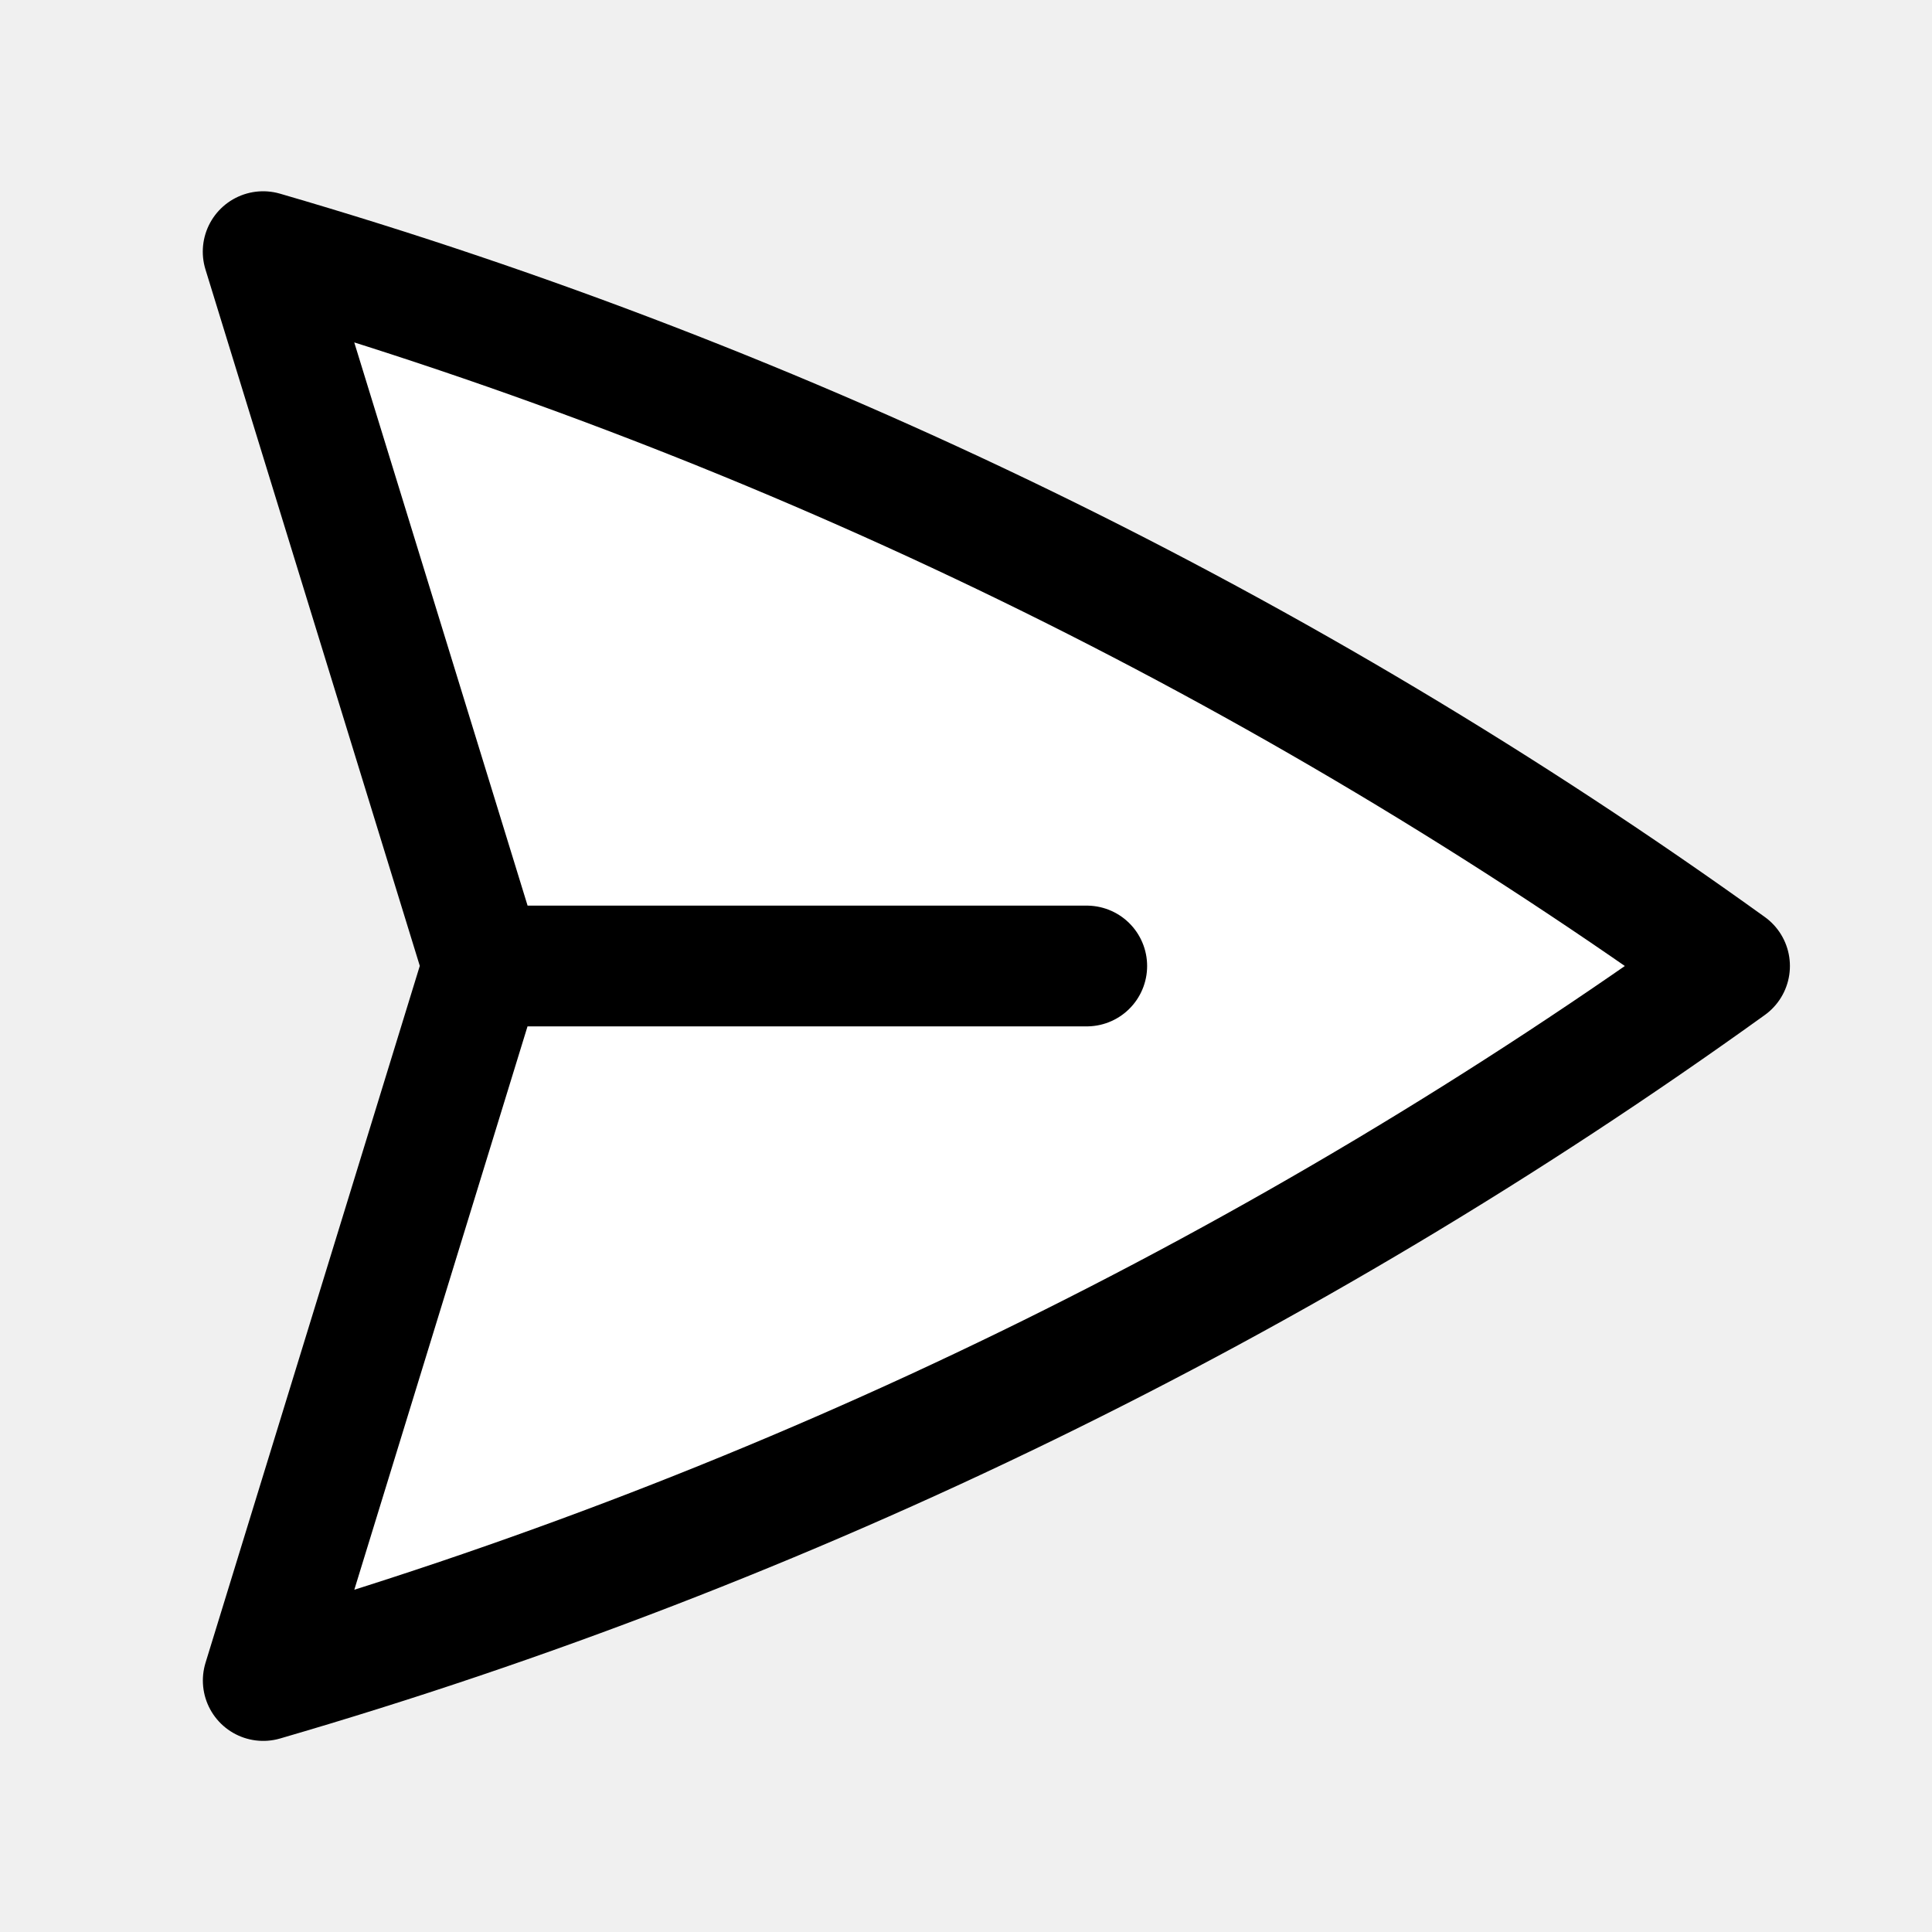
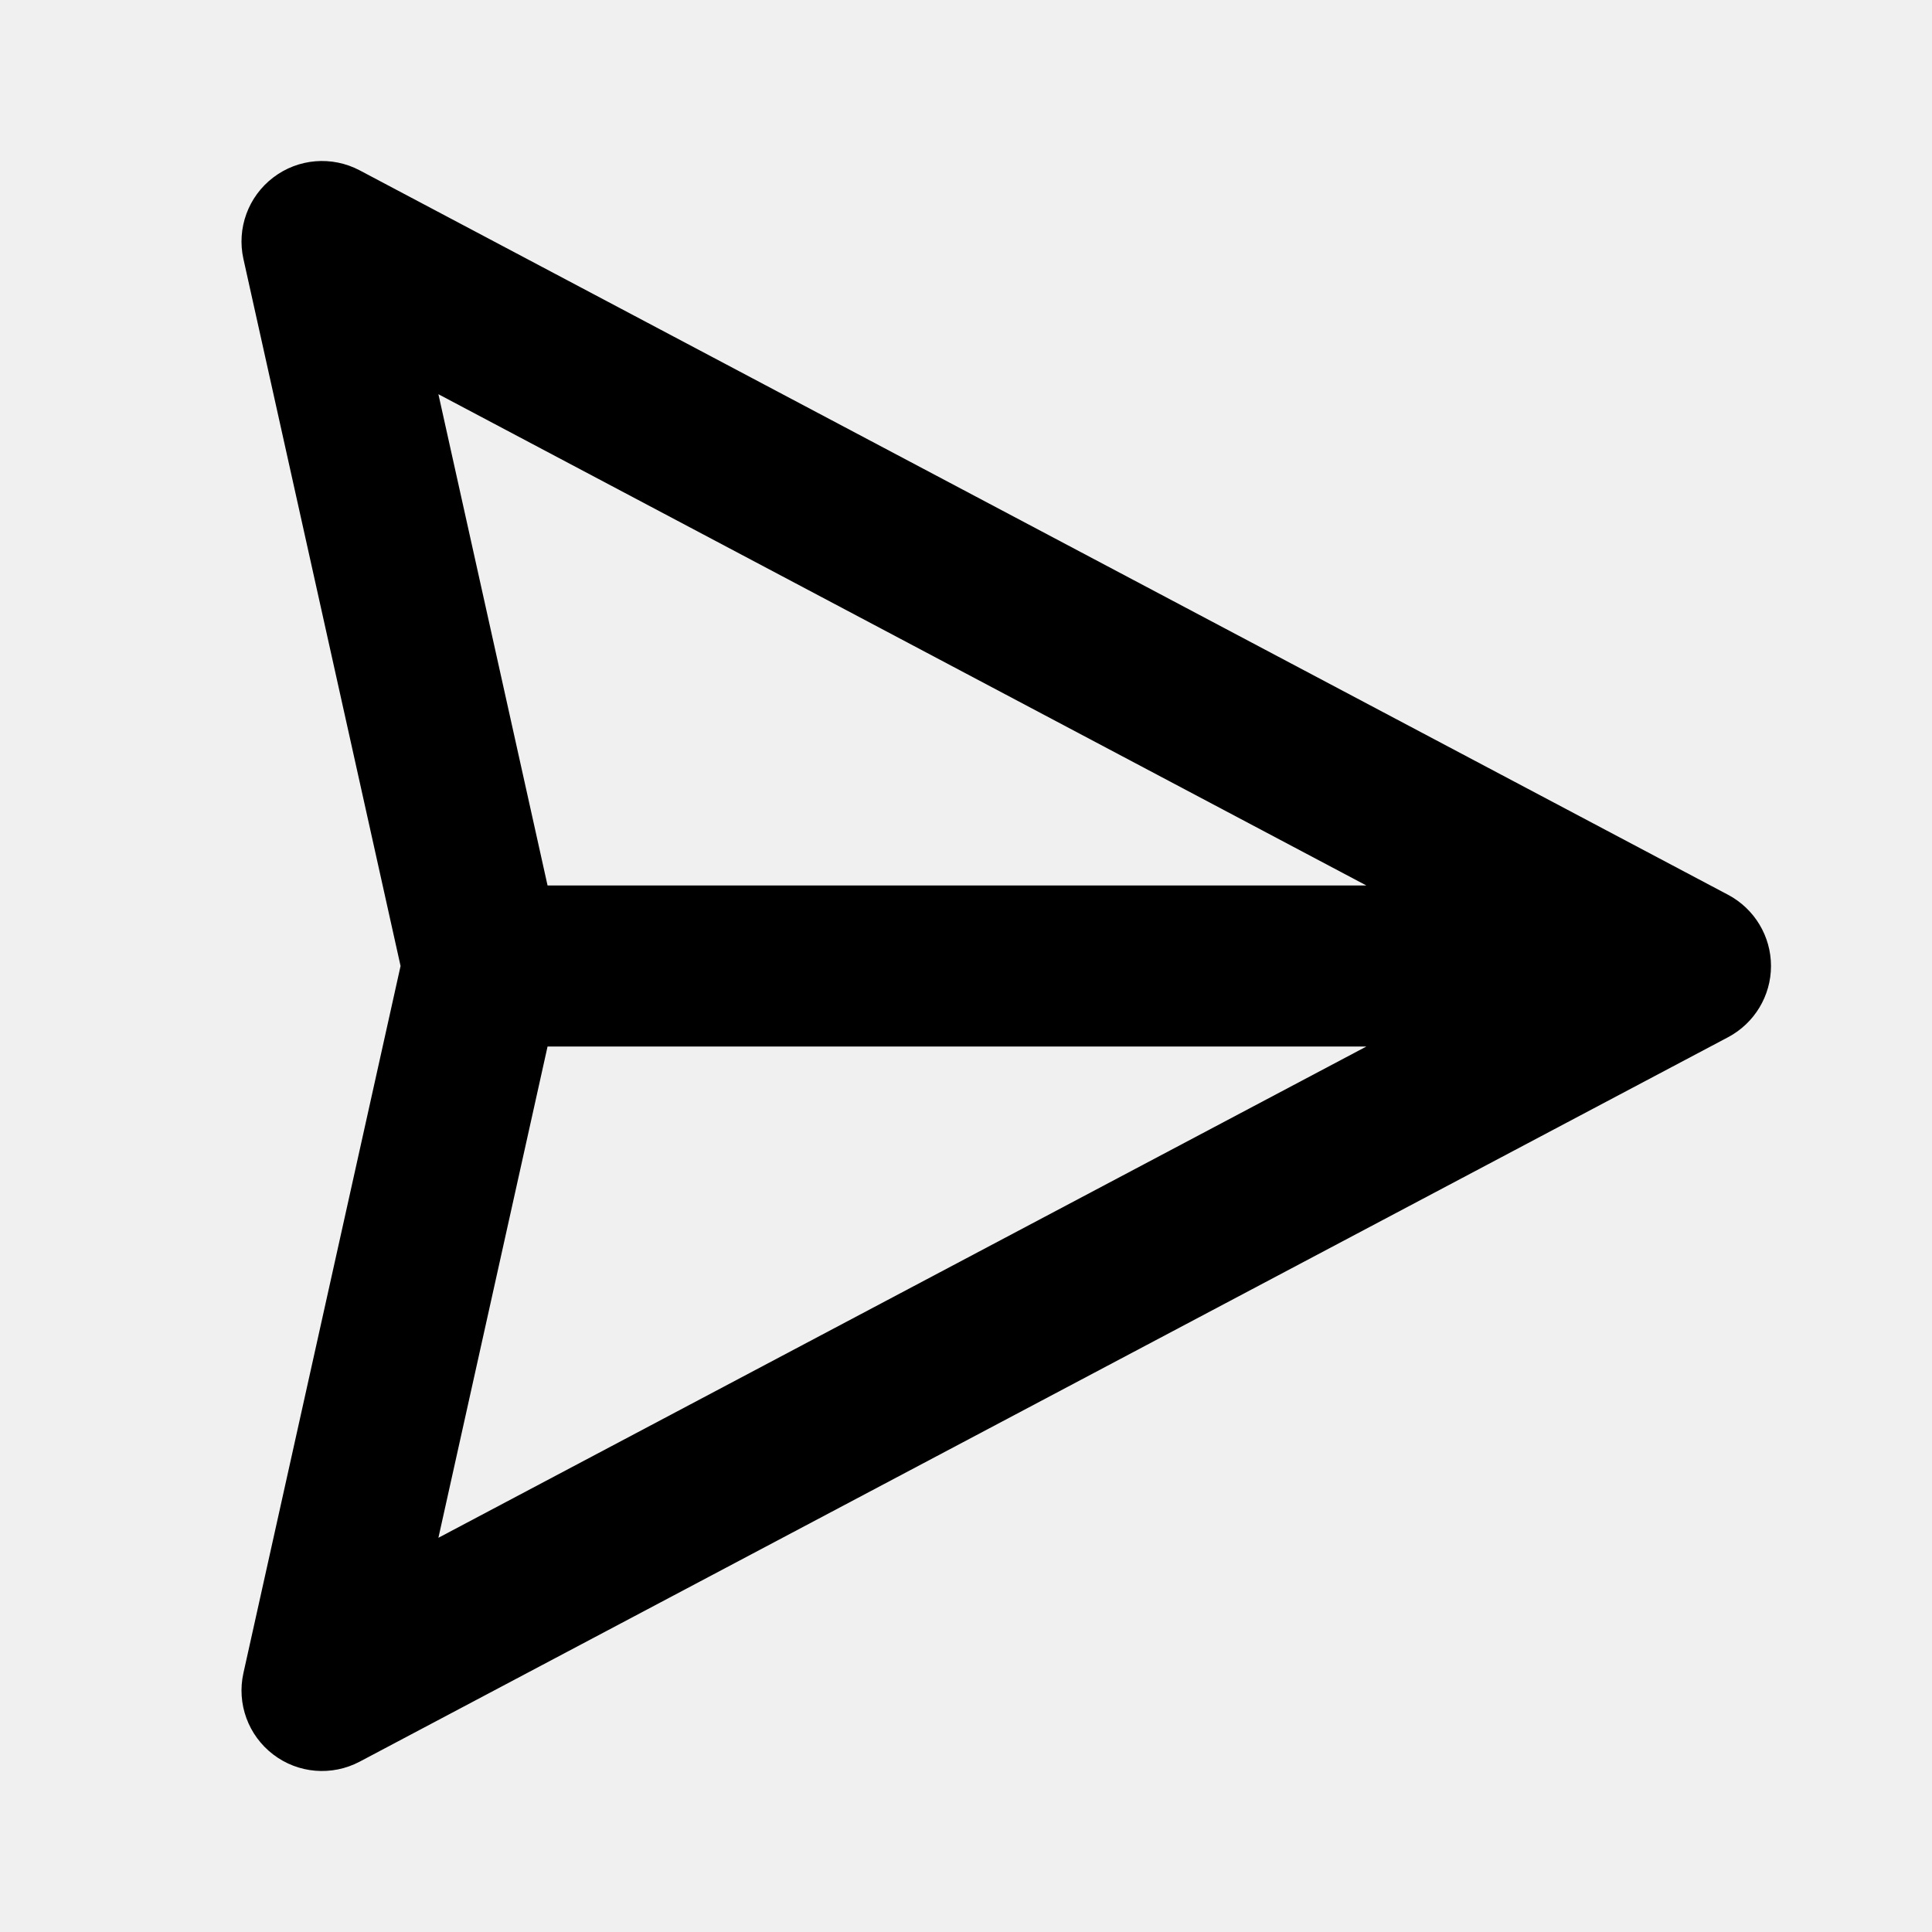
- <svg xmlns="http://www.w3.org/2000/svg" fill="#ffffff" viewBox="0 0 24 24" stroke-width="1.5" stroke="currentColor" class="w-6 h-6">
-   <path stroke-linecap="round" stroke-linejoin="round" d="M6 12L3.269 3.126A59.768 59.768 0 0121.485 12 59.77 59.77 0 013.27 20.876L5.999 12zm0 0h7.5" />
+ <svg xmlns="http://www.w3.org/2000/svg" width="800px" height="800px" viewBox="0 0 24 24" fill="none">
+   <path fill-rule="evenodd" clip-rule="evenodd" d="M3.394 2.205C3.704 1.968 4.123 1.934 4.468 2.116L21.468 11.116C21.795 11.29 22 11.63 22 12C22 12.37 21.795 12.71 21.468 12.884L4.468 21.884C4.123 22.066 3.704 22.032 3.394 21.795C3.084 21.559 2.939 21.164 3.024 20.783L4.976 12L3.024 3.217C2.939 2.836 3.084 2.441 3.394 2.205ZM6.802 13L5.446 19.103L16.974 13H6.802ZM16.974 11H6.802L5.446 4.897L16.974 11Z" fill="#000000" />
</svg>
